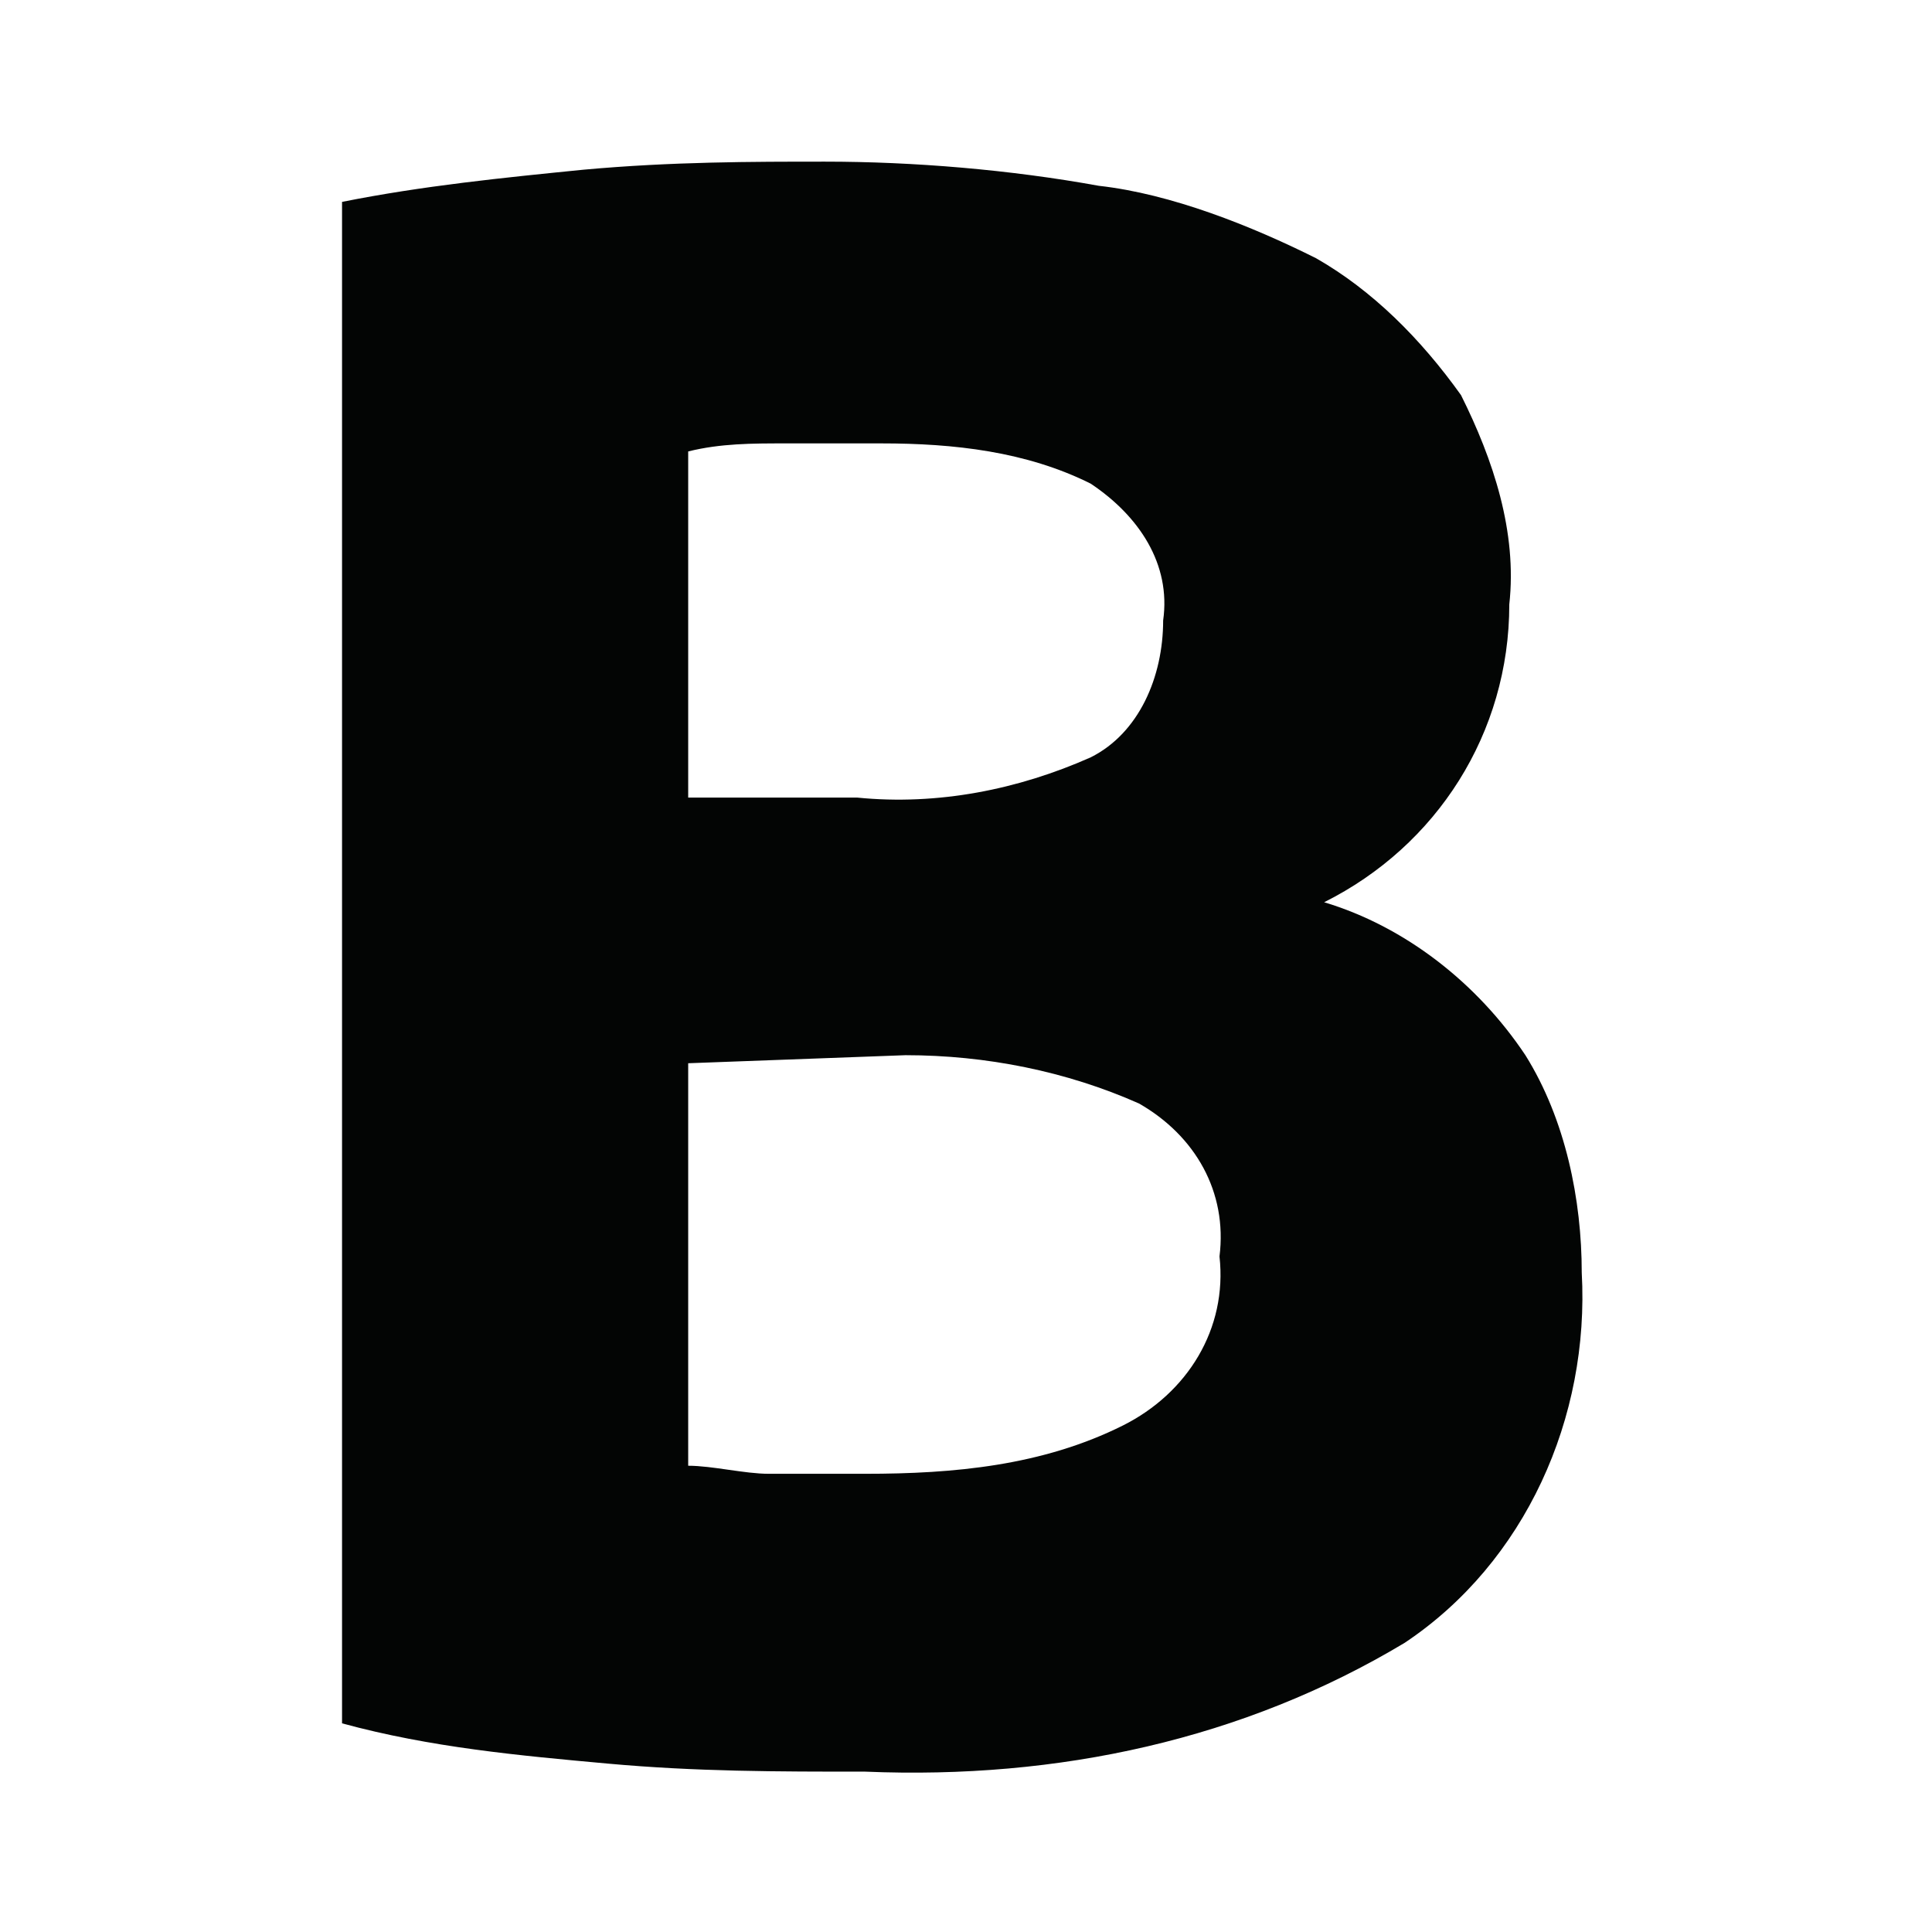
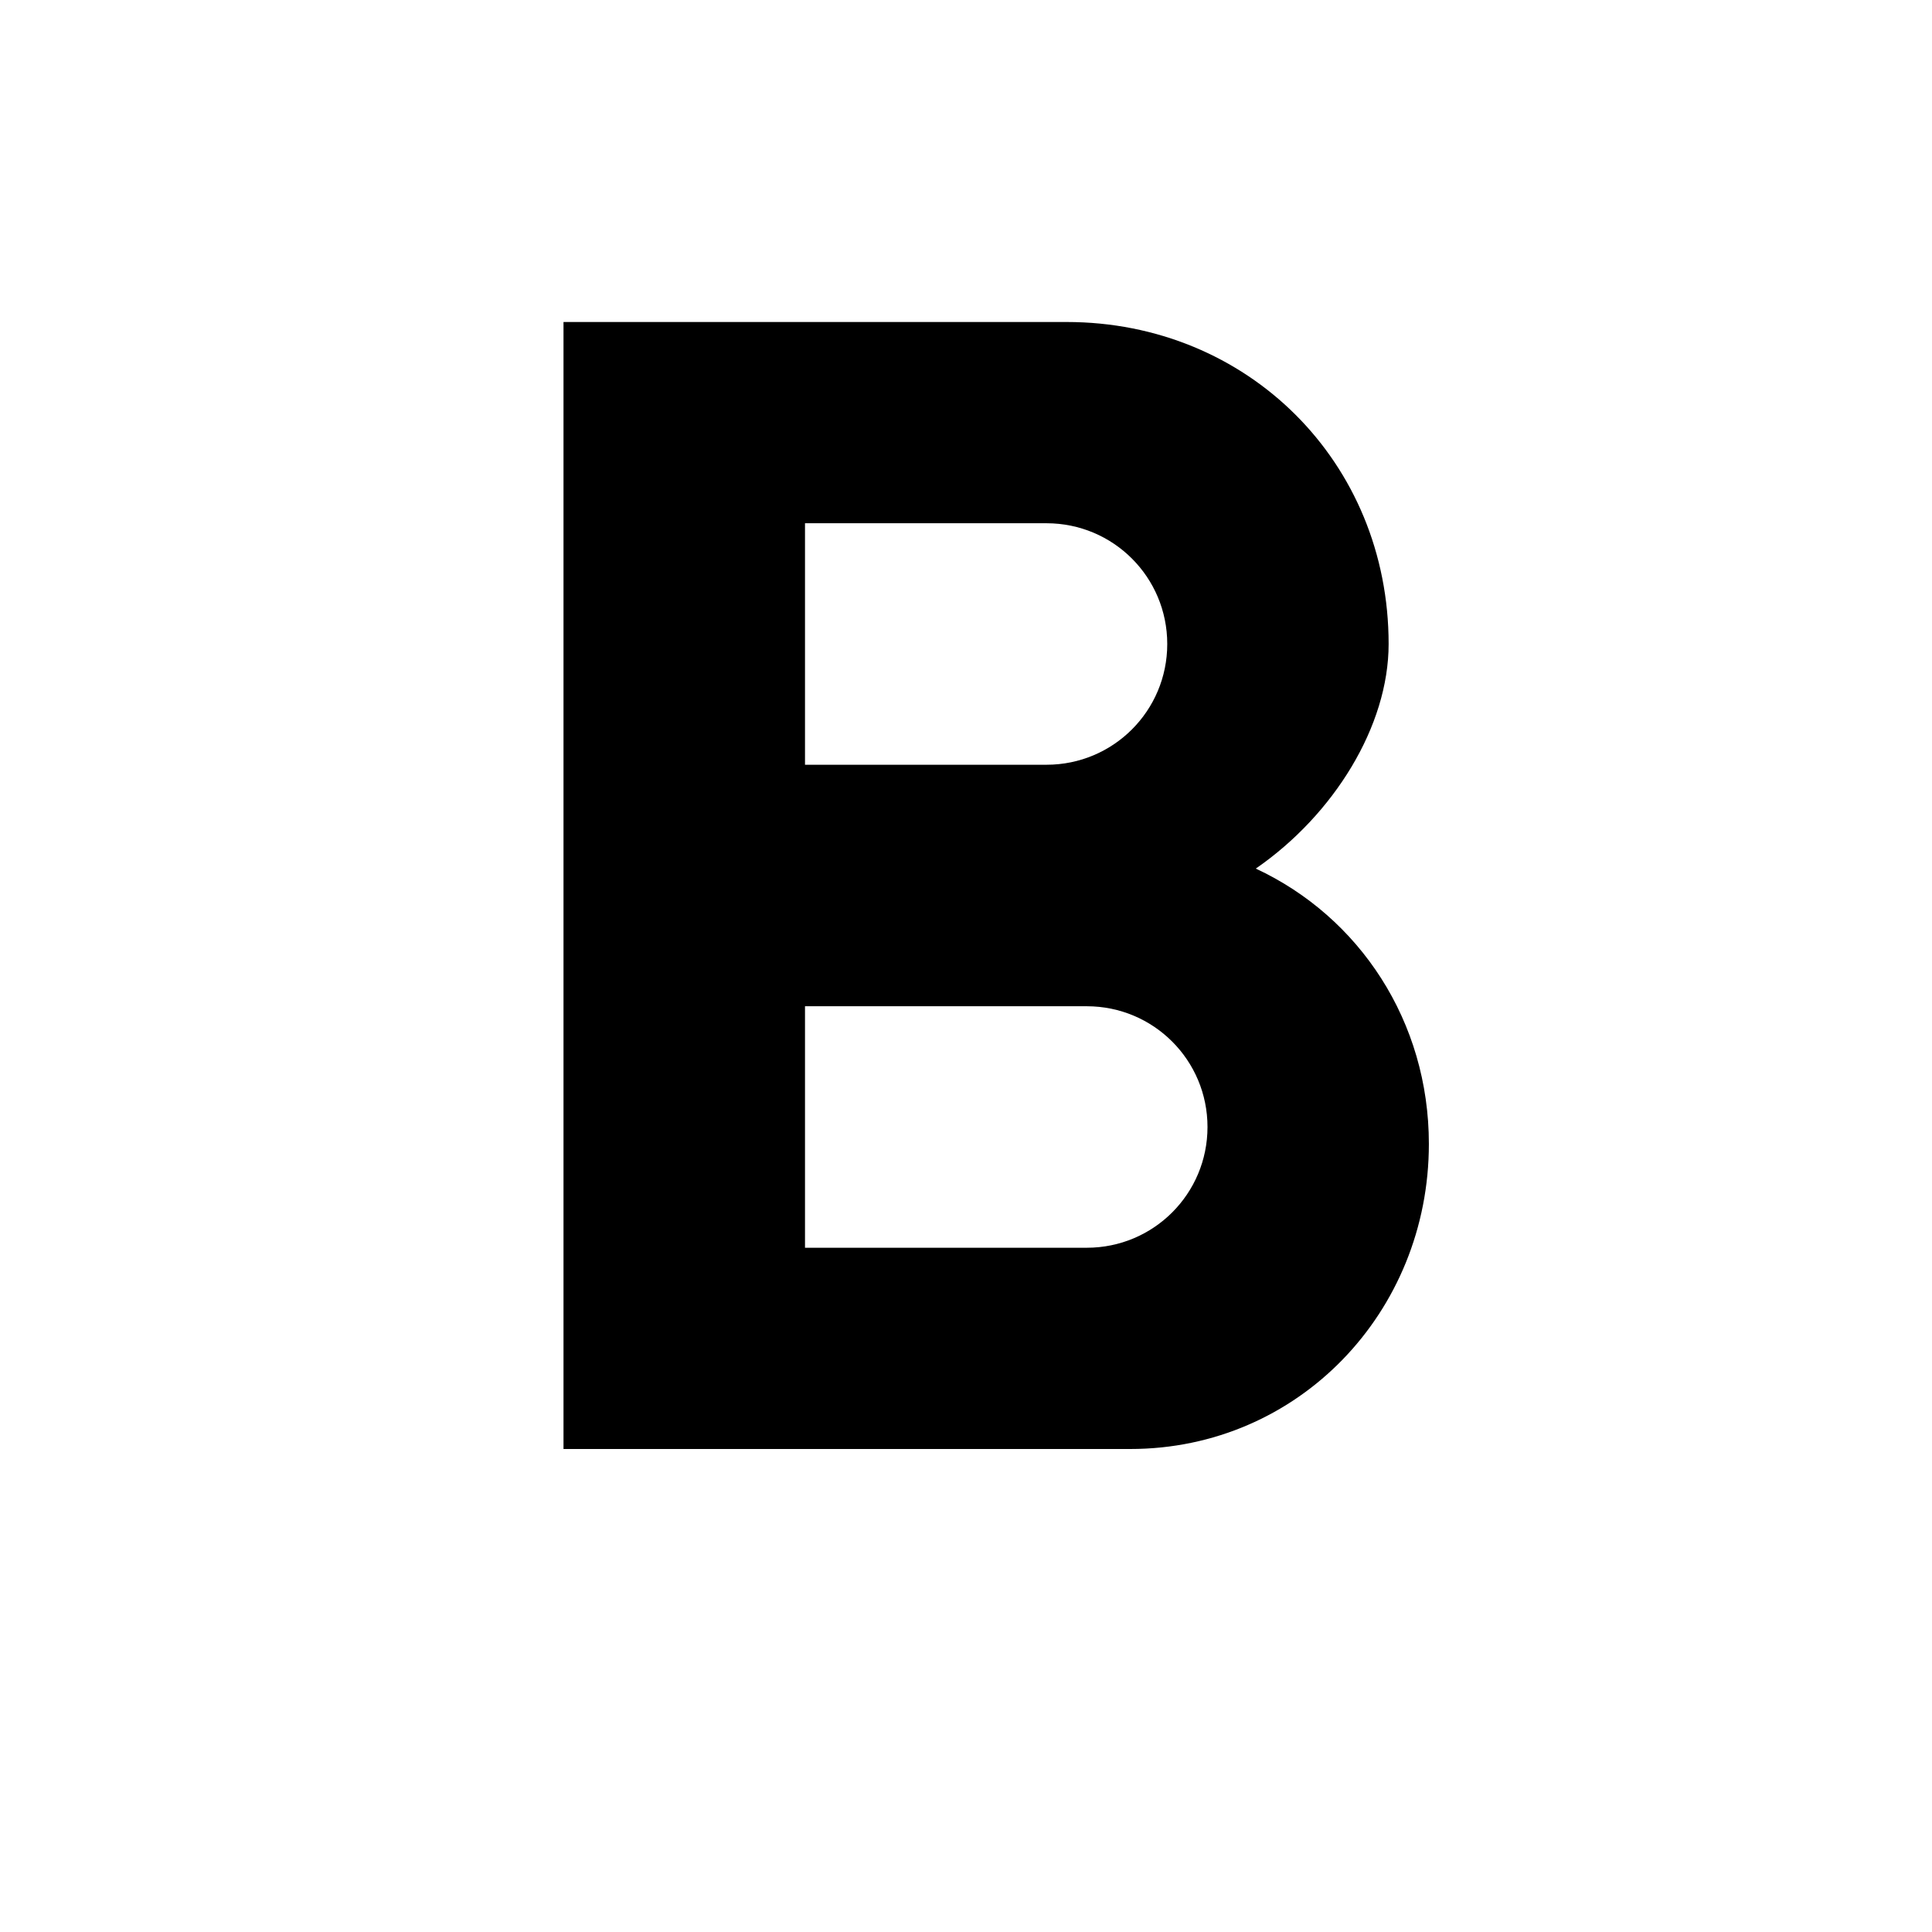
- <svg xmlns="http://www.w3.org/2000/svg" version="1.1" id="Layer_1" x="0px" y="0px" viewBox="0 0 24 24" style="enable-background:new 0 0 24 24;" xml:space="preserve">
-   <style type="text/css">
- 	.st0{fill:#030504;}
- </style>
-   <g id="Bold" transform="translate(-456.251 -437.592)">
-     <path id="Path_265" class="st0" d="M467,459.6c-1.1,0-2.1,0-3.2-0.1c-1.1-0.1-2.2-0.2-3.3-0.5v-18.9c1-0.2,2-0.3,3-0.4   c1.1-0.1,2.1-0.1,3-0.1c1.1,0,2.3,0.1,3.4,0.3c0.9,0.1,1.9,0.5,2.7,0.9c0.7,0.4,1.3,1,1.8,1.7c0.4,0.8,0.7,1.7,0.6,2.6   c0,1.6-0.9,3-2.3,3.7c1,0.3,1.9,1,2.5,1.9c0.5,0.8,0.7,1.8,0.7,2.7c0.1,1.8-0.7,3.6-2.2,4.6C471.7,459.2,469.4,459.7,467,459.6z    M464.8,447.5h2.1c1,0.1,2-0.1,2.9-0.5c0.6-0.3,0.9-1,0.9-1.7c0.1-0.7-0.3-1.3-0.9-1.7c-0.8-0.4-1.7-0.5-2.6-0.5   c-0.4,0-0.8,0-1.2,0c-0.4,0-0.8,0-1.2,0.1L464.8,447.5z M464.8,450.8v5c0.3,0,0.7,0.1,1,0.1c0.4,0,0.8,0,1.2,0   c1.1,0,2.2-0.1,3.2-0.6c0.8-0.4,1.3-1.2,1.2-2.1c0.1-0.8-0.3-1.5-1-1.9c-0.9-0.4-1.9-0.6-2.9-0.6L464.8,450.8z" />
-   </g>
+ <svg xmlns="http://www.w3.org/2000/svg" height="24px" viewBox="0 0 24 24" width="24px" fill="#000000">
+   <path d="M0 0h24v24H0V0z" fill="none" />
+   <path d="M15.6 10.79c.97-.67 1.65-1.77 1.65-2.79 0-2.26-1.75-4-4-4H7v14h7.04c2.09 0 3.71-1.7 3.71-3.79 0-1.52-.86-2.82-2.15-3.42zM10 6.5h3c.83 0 1.5.67 1.5 1.5s-.67 1.5-1.5 1.5h-3v-3zm3.5 9H10v-3h3.5c.83 0 1.5.67 1.5 1.5s-.67 1.5-1.5 1.5z" />
</svg>
